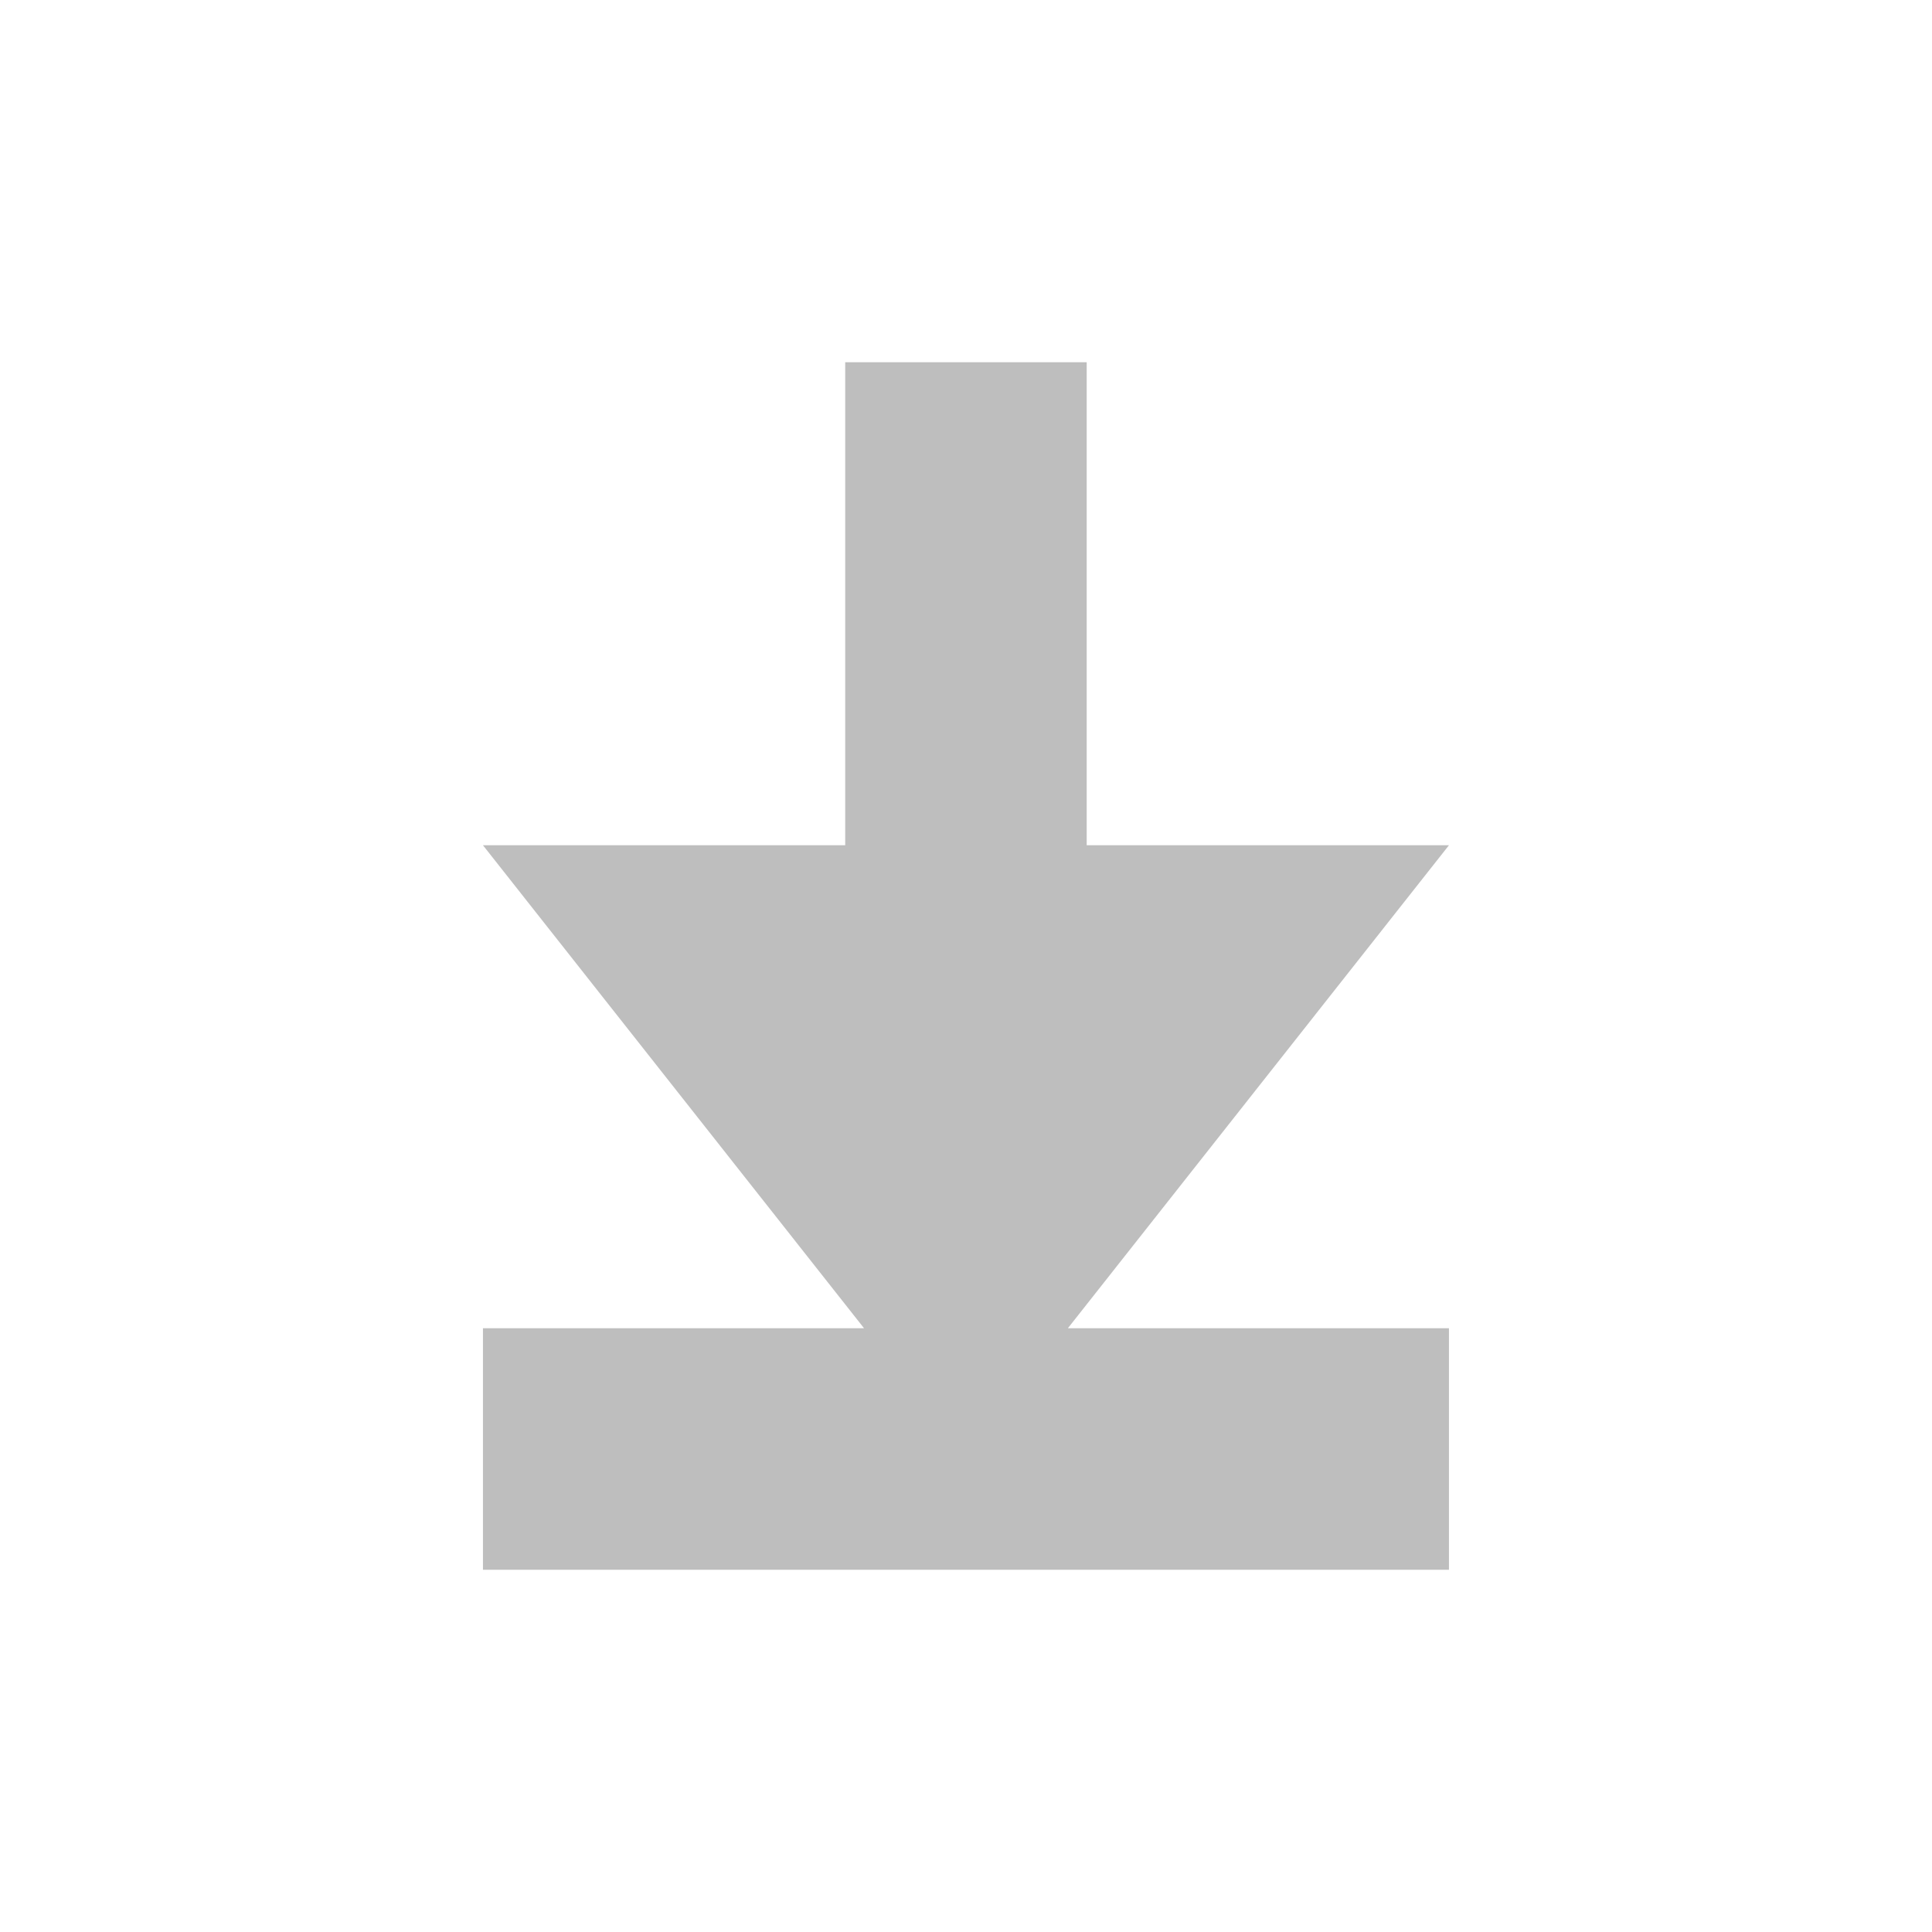
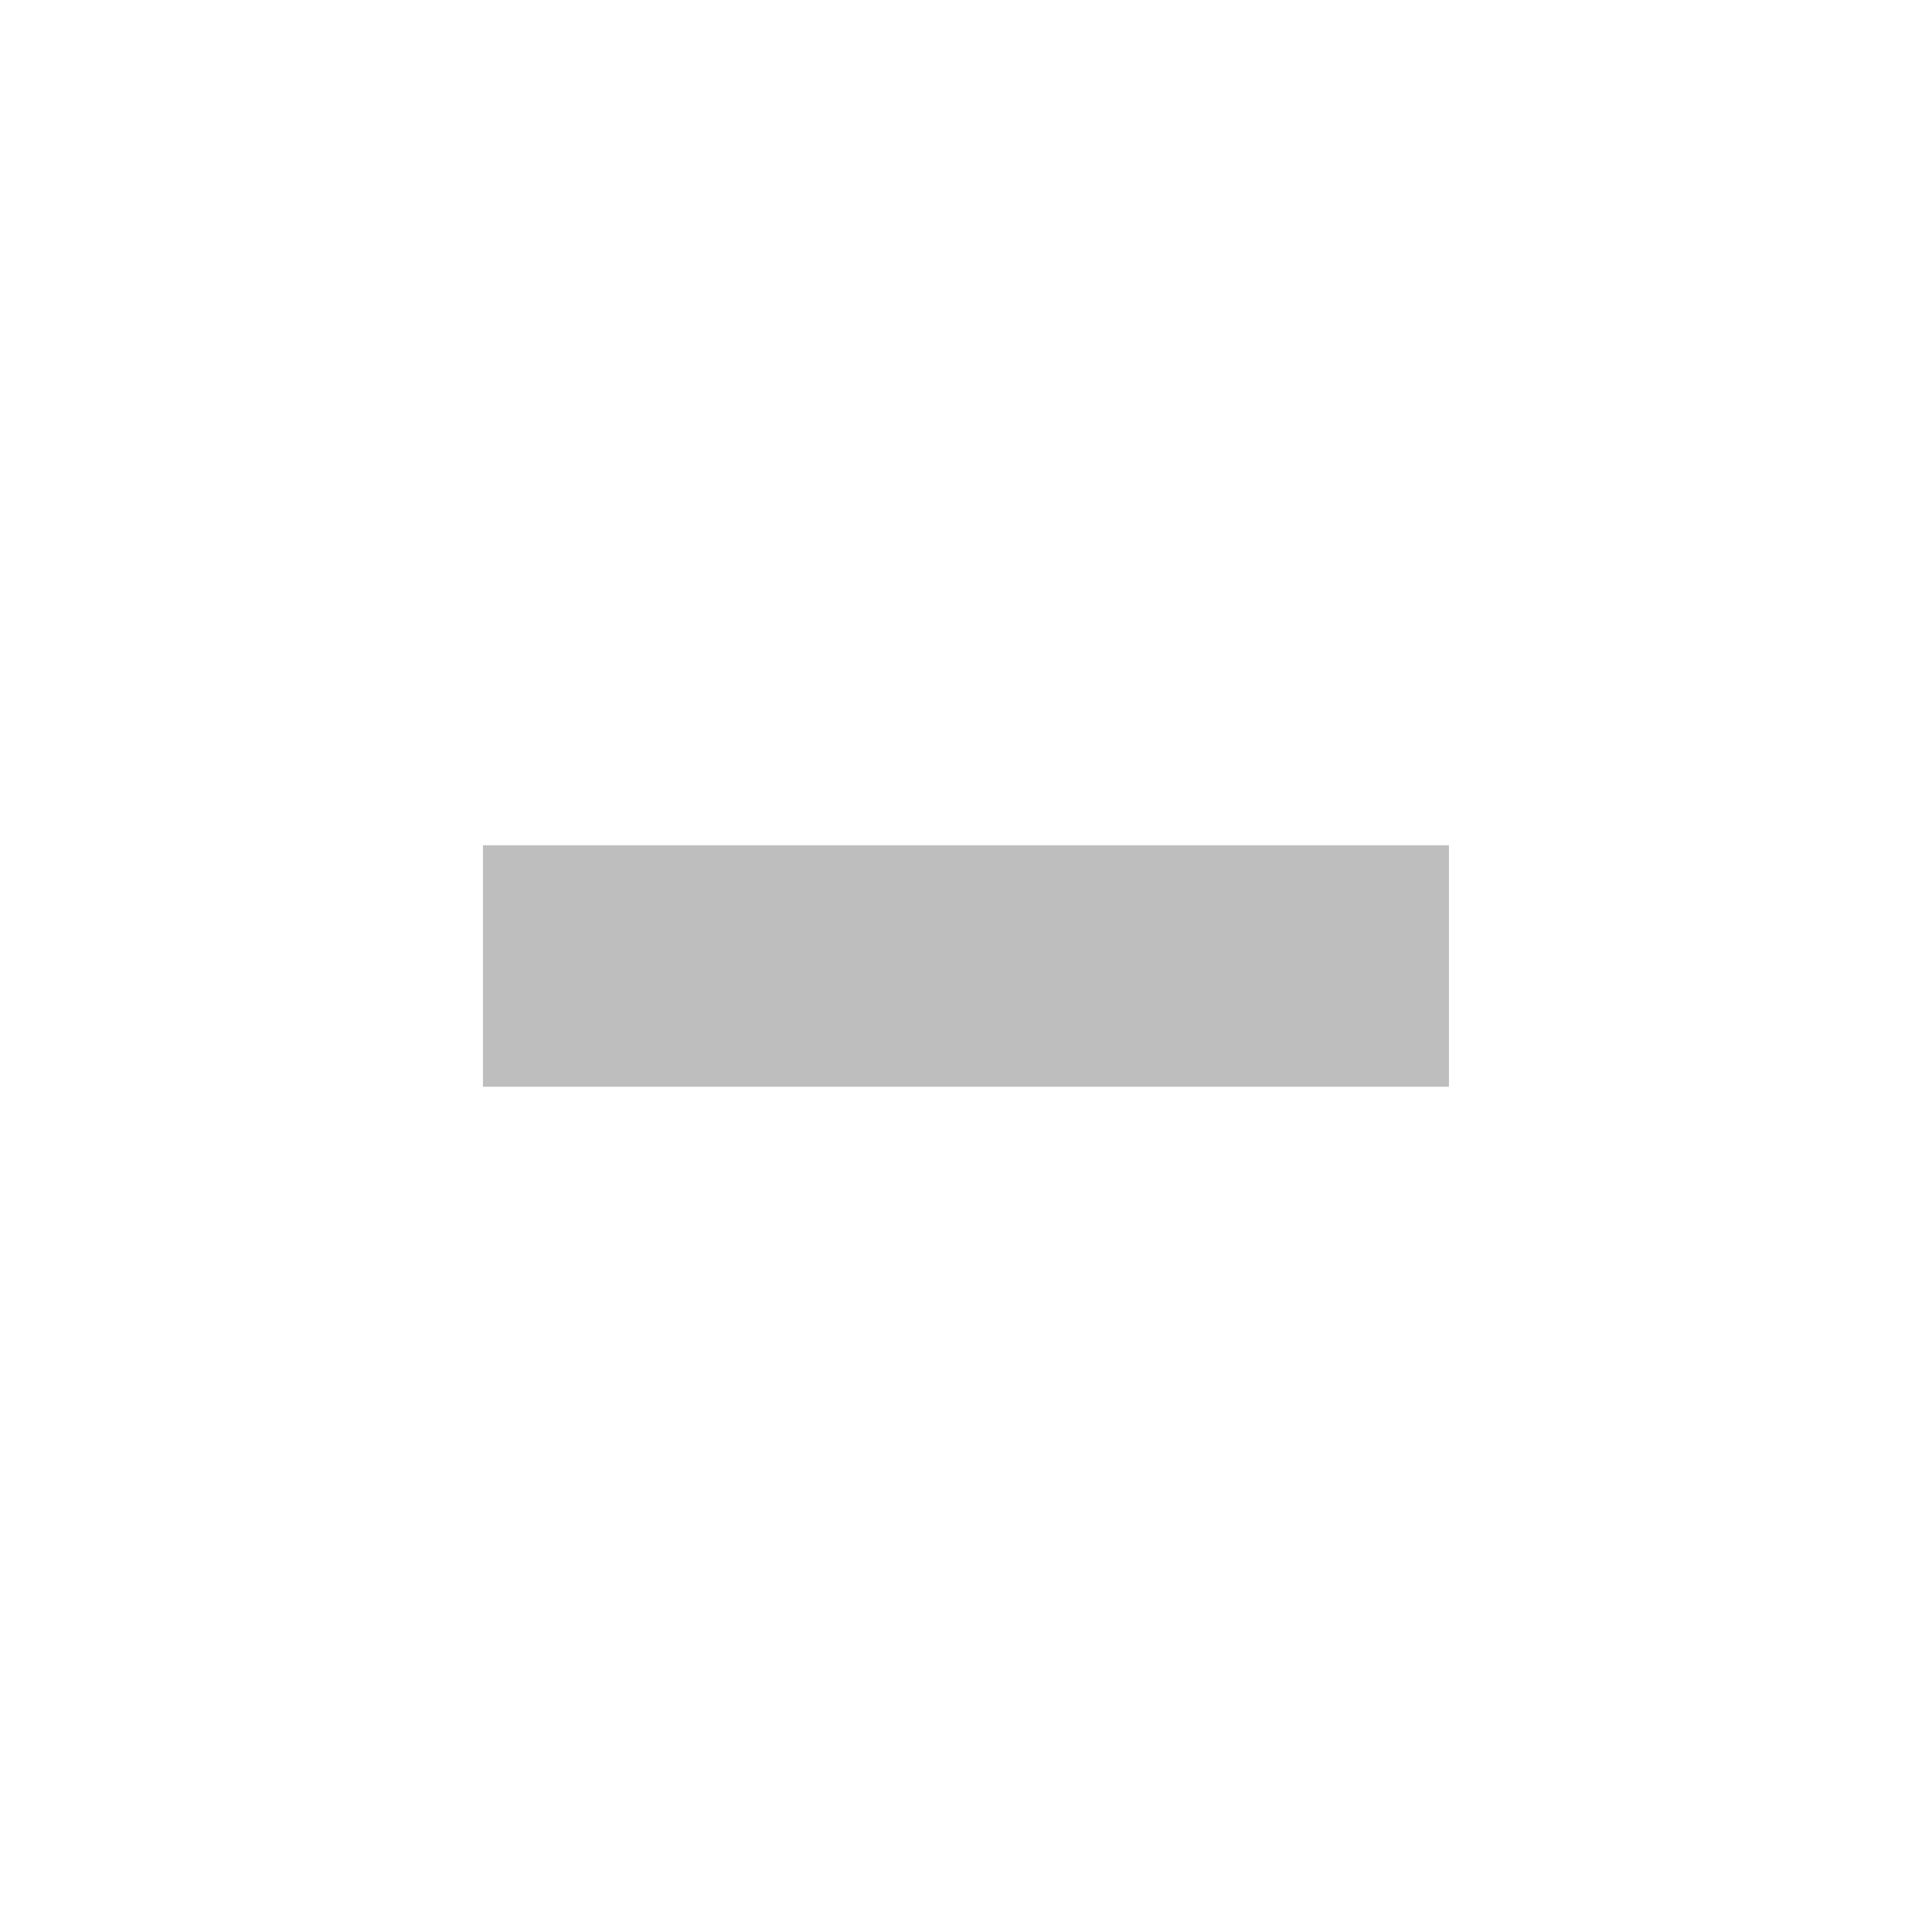
<svg xmlns="http://www.w3.org/2000/svg" height="16" id="svg7384" version="1.1" width="16">
  <defs id="defs7386">
    <filter color-interpolation-filters="sRGB" id="filter7554">
      <feBlend id="feBlend7556" in2="BackgroundImage" mode="darken" />
    </filter>
    <filter color-interpolation-filters="sRGB" id="filter7554-7">
      <feBlend id="feBlend7556-6" in2="BackgroundImage" mode="darken" />
    </filter>
  </defs>
  <g id="layer9" label="status" style="display:inline" transform="translate(-293.0004,-188)" />
  <g id="layer10" style="display:inline" transform="translate(-293.0004,-188)" />
  <g id="layer13" style="display:inline" transform="translate(-293.0004,-188)" />
  <g id="layer14" transform="translate(-293.0004,-188)" />
  <g id="layer15" style="display:inline" transform="translate(-293.0004,-188)" />
  <g id="g71291" style="display:inline" transform="translate(-293.0004,-188)" />
  <g id="layer12" style="display:inline" transform="translate(-293.0004,-188)">
-     <path d="m 300,191 0,4 -3,0 3.156,4 -3.156,0 0,2 8,0 0,-2 -3.156,0 3.156,-4 -3,0 0,-4 z" id="path3288-51" style="color:#bebebe;fill:#bebebe;fill-opacity:1;fill-rule:nonzero;stroke:none;stroke-width:1;marker:none;visibility:visible;display:inline;overflow:visible;enable-background:accumulate" />
+     <path d="m 297,195 0,2 8,0 0,-2 z" id="path3288-51" style="color:#bebebe;display:inline;overflow:visible;visibility:visible;fill:#bebebe;fill-opacity:1;fill-rule:nonzero;stroke:none;stroke-width:1;marker:none;enable-background:accumulate" />
    <text id="text4087-2-6-5-74" xml:space="preserve" style="font-size:14px;font-style:normal;font-weight:normal;opacity:0.8;fill:#000000;fill-opacity:1;stroke:none;font-family:Bitstream Vera Sans" x="613.992" y="426.851">
      <tspan id="tspan4089-7-2-9-8" x="613.992" y="426.851" />
    </text>
    <text id="text4087-2-6-5-59-7" xml:space="preserve" style="font-size:14px;font-style:normal;font-weight:normal;opacity:0.8;fill:#000000;fill-opacity:1;stroke:none;font-family:Bitstream Vera Sans" x="-1401.69" y="1250.896">
      <tspan id="tspan4089-7-2-9-4-2" x="-1401.69" y="1250.896" />
    </text>
    <flowRoot id="flowRoot38698-5" xml:space="preserve" style="font-size:12px;font-style:normal;font-variant:normal;font-weight:normal;font-stretch:normal;line-height:125%;letter-spacing:0px;word-spacing:0px;fill:#000000;fill-opacity:1;stroke:none;font-family:Ubuntu;-inkscape-font-specification:Ubuntu" transform="translate(194.208,-502.3555)">
      <flowRegion id="flowRegion38700-5">
        <rect height="23" id="rect38702-7" width="40" x="531" y="299" />
      </flowRegion>
      <flowPara id="flowPara38704-8" />
    </flowRoot>
    <text id="text4087-2-6-5-1-8" xml:space="preserve" style="font-size:14px;font-style:normal;font-weight:normal;opacity:0.8;fill:#000000;fill-opacity:1;stroke:none;font-family:Bitstream Vera Sans" x="-474.763" y="195.667">
      <tspan id="tspan4089-7-2-9-7-0" x="-474.763" y="195.667" />
    </text>
    <text id="text4087-2-6-5-7-3" xml:space="preserve" style="font-size:14px;font-style:normal;font-weight:normal;opacity:0.8;fill:#000000;fill-opacity:1;stroke:none;font-family:Bitstream Vera Sans" x="417.863" y="-261.333">
      <tspan id="tspan4089-7-2-9-1-7" x="417.863" y="-261.333" />
    </text>
    <text id="text4087-2-6-5-5-8" xml:space="preserve" style="font-size:14px;font-style:normal;font-weight:normal;opacity:0.8;fill:#000000;fill-opacity:1;stroke:none;font-family:Bitstream Vera Sans" x="444.346" y="-306.364">
      <tspan id="tspan4089-7-2-9-6-3" x="444.346" y="-306.364" />
    </text>
    <text id="text4087-2-6-5-3-8" xml:space="preserve" style="font-size:14px;font-style:normal;font-weight:normal;opacity:0.8;fill:#000000;fill-opacity:1;stroke:none;font-family:Bitstream Vera Sans" x="-1204.137" y="-314.333">
      <tspan id="tspan4089-7-2-9-18-8" x="-1204.137" y="-314.333" />
    </text>
    <text id="text4087-2-6-5-4-3" xml:space="preserve" style="font-size:14px;font-style:normal;font-weight:normal;opacity:0.8;fill:#000000;fill-opacity:1;stroke:none;font-family:Bitstream Vera Sans" x="410.171" y="-616.333">
      <tspan id="tspan4089-7-2-9-9-6" x="410.171" y="-616.333" />
    </text>
    <text id="text4087-2-6-5-7-1-2" xml:space="preserve" style="font-size:14px;font-style:normal;font-weight:normal;opacity:0.8;fill:#000000;fill-opacity:1;stroke:none;font-family:Bitstream Vera Sans" x="2052.752" y="76.336">
      <tspan id="tspan4089-7-2-9-1-8-9" x="2052.752" y="76.336" />
    </text>
    <text id="text4087-2-6-5-5-5-3" xml:space="preserve" style="font-size:14px;font-style:normal;font-weight:normal;opacity:0.8;fill:#000000;fill-opacity:1;stroke:none;font-family:Bitstream Vera Sans" x="2079.236" y="31.305">
      <tspan id="tspan4089-7-2-9-6-9-2" x="2079.236" y="31.305" />
    </text>
    <text id="text4087-2-6-5-75-9" xml:space="preserve" style="font-size:14px;font-style:normal;font-weight:normal;opacity:0.8;fill:#000000;fill-opacity:1;stroke:none;font-family:Bitstream Vera Sans" x="430.752" y="23.336">
      <tspan id="tspan4089-7-2-9-3-0" x="430.752" y="23.336" />
    </text>
    <text id="text4087-2-6-5-4-8-7" xml:space="preserve" style="font-size:14px;font-style:normal;font-weight:normal;opacity:0.8;fill:#000000;fill-opacity:1;stroke:none;font-family:Bitstream Vera Sans" x="2045.06" y="-278.664">
      <tspan id="tspan4089-7-2-9-9-8-7" x="2045.06" y="-278.664" />
    </text>
    <text id="text4087-2-6-5-45-4" xml:space="preserve" style="font-size:14px;font-style:normal;font-weight:normal;opacity:0.8;fill:#000000;fill-opacity:1;stroke:none;font-family:Bitstream Vera Sans" x="-605.797" y="-29.818">
      <tspan id="tspan4089-7-2-9-75-9" x="-605.797" y="-29.818" />
    </text>
    <text id="text4087-2-6-5-59-0-8" xml:space="preserve" style="font-size:14px;font-style:normal;font-weight:normal;opacity:0.8;fill:#000000;fill-opacity:1;stroke:none;font-family:Bitstream Vera Sans" x="-2621.479" y="794.227">
      <tspan id="tspan4089-7-2-9-4-4-0" x="-2621.479" y="794.227" />
    </text>
    <text id="text4087-2-6-5-0-2" xml:space="preserve" style="font-size:14px;font-style:normal;font-weight:normal;opacity:0.8;fill:#000000;fill-opacity:1;stroke:none;font-family:Bitstream Vera Sans" x="-726.195" y="896.876">
      <tspan id="tspan4089-7-2-9-13-8" x="-726.195" y="896.876" />
    </text>
  </g>
</svg>
